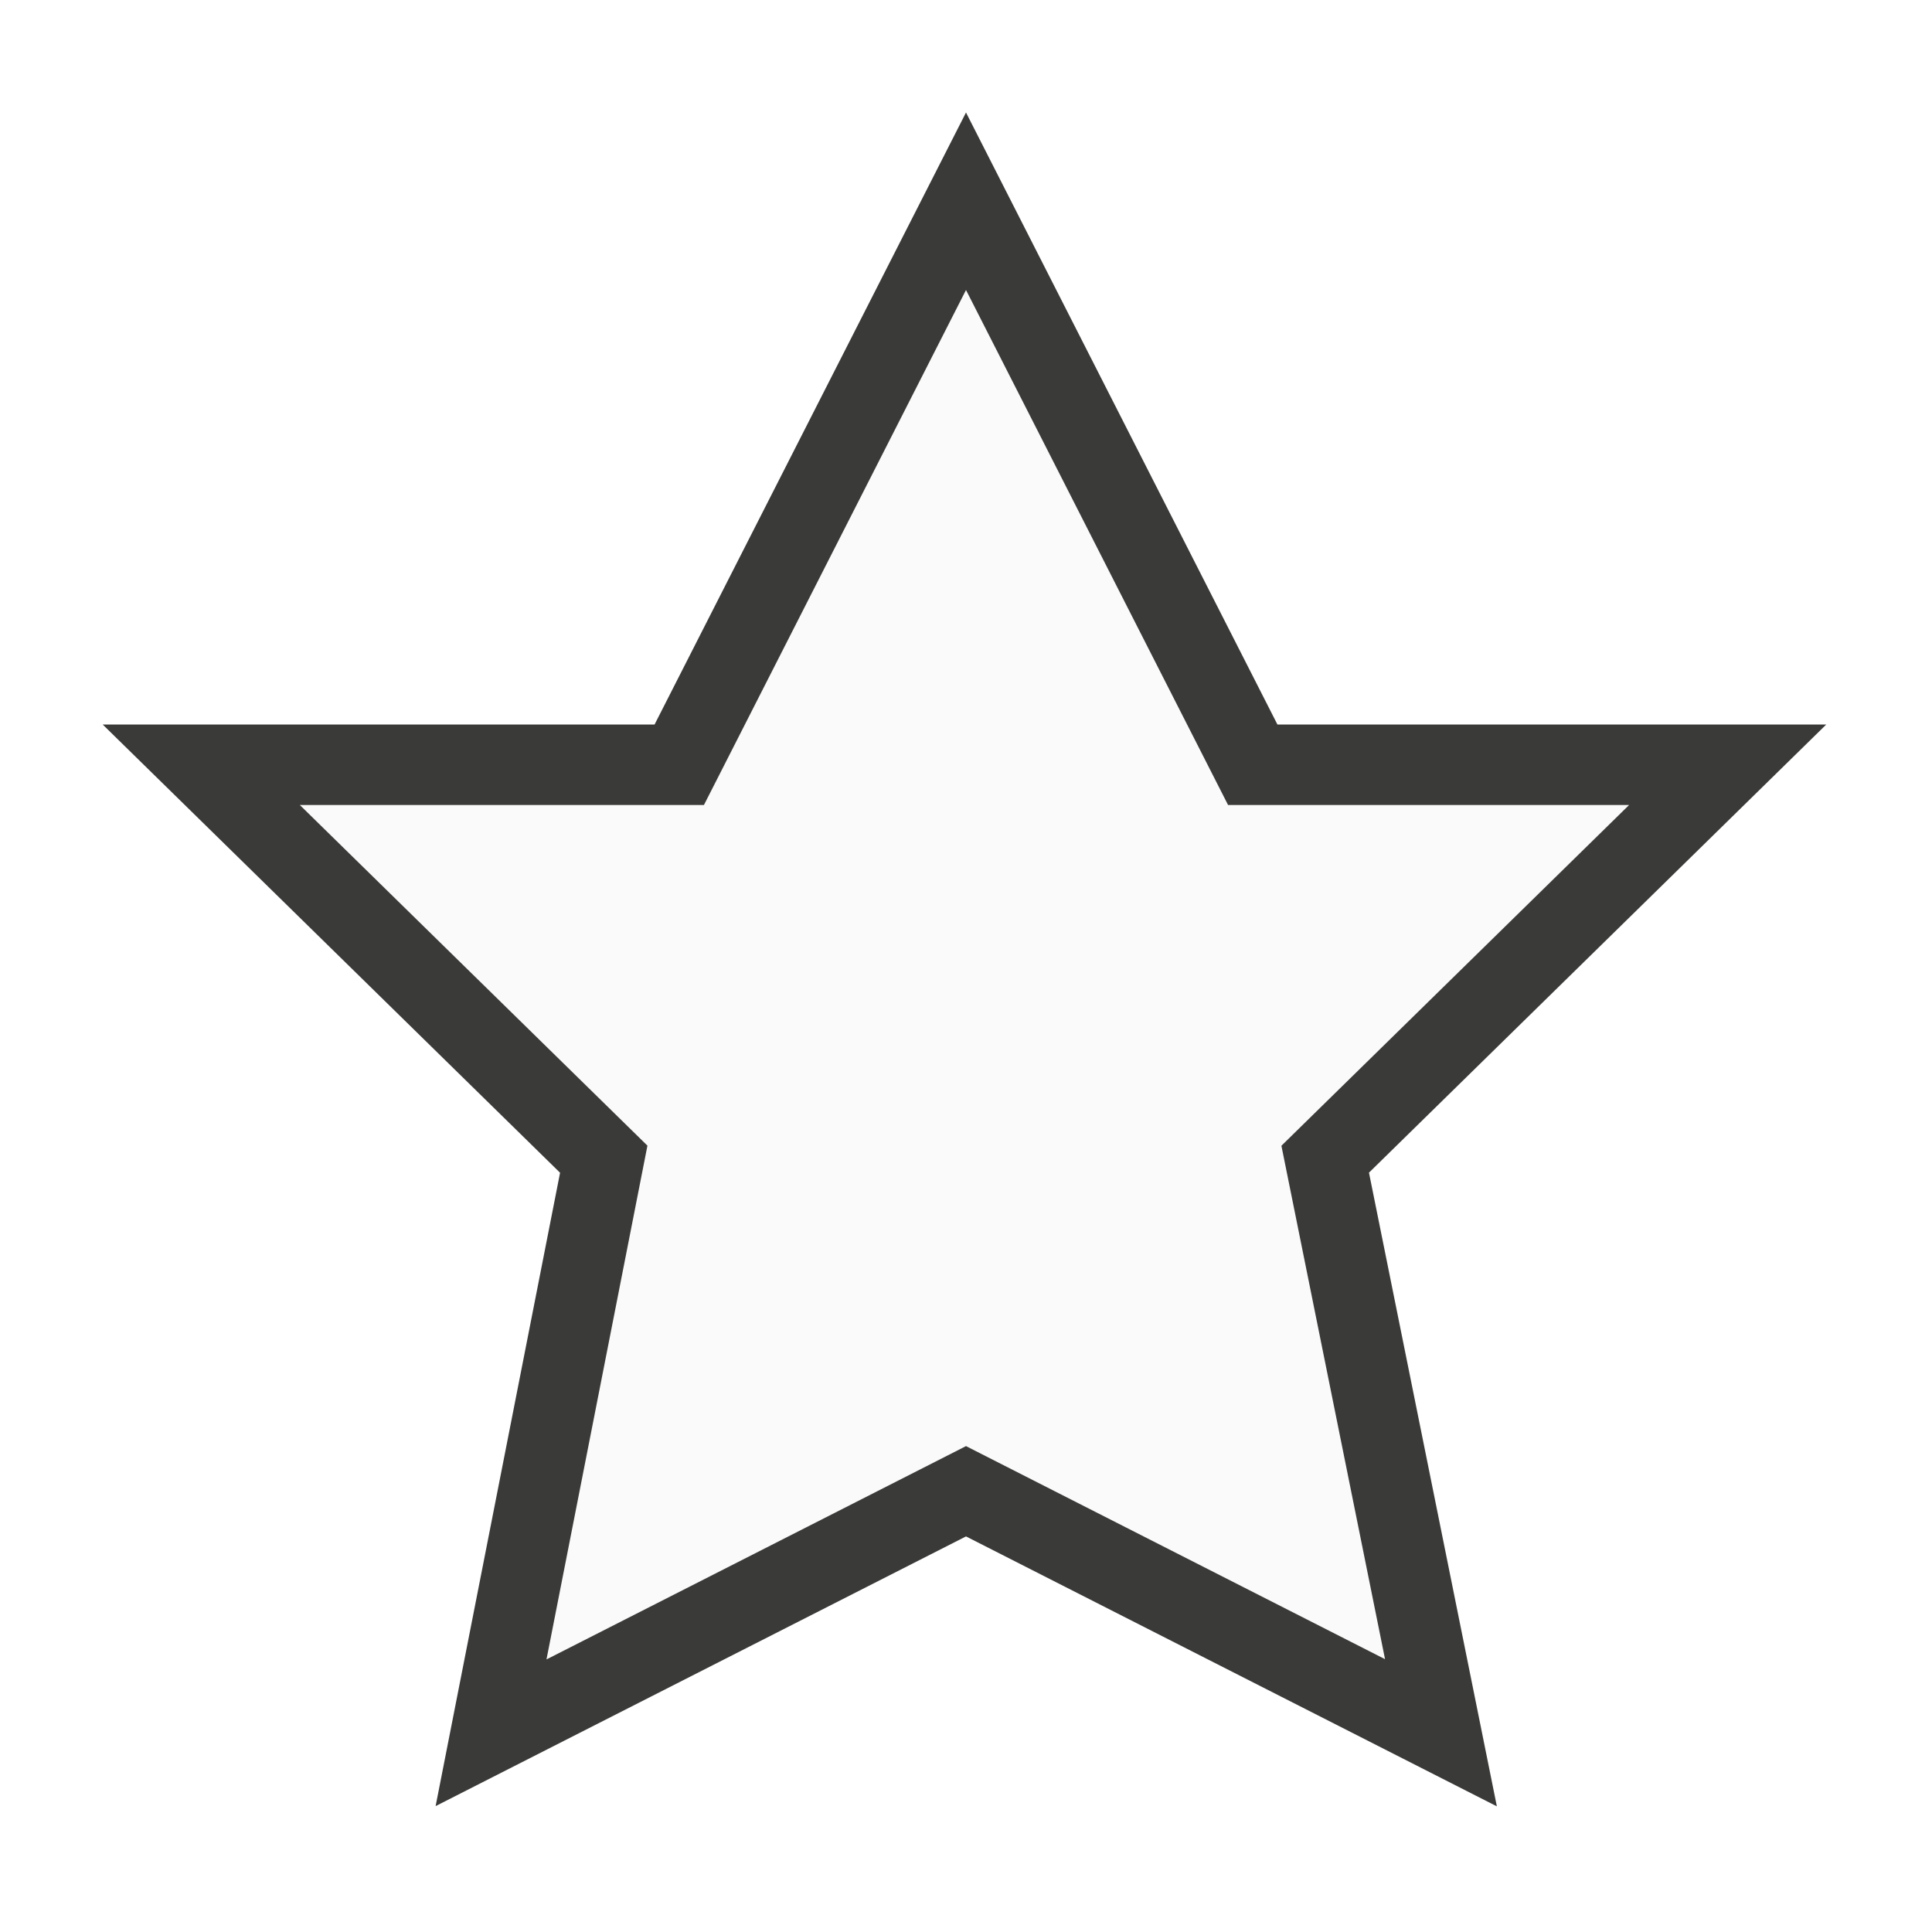
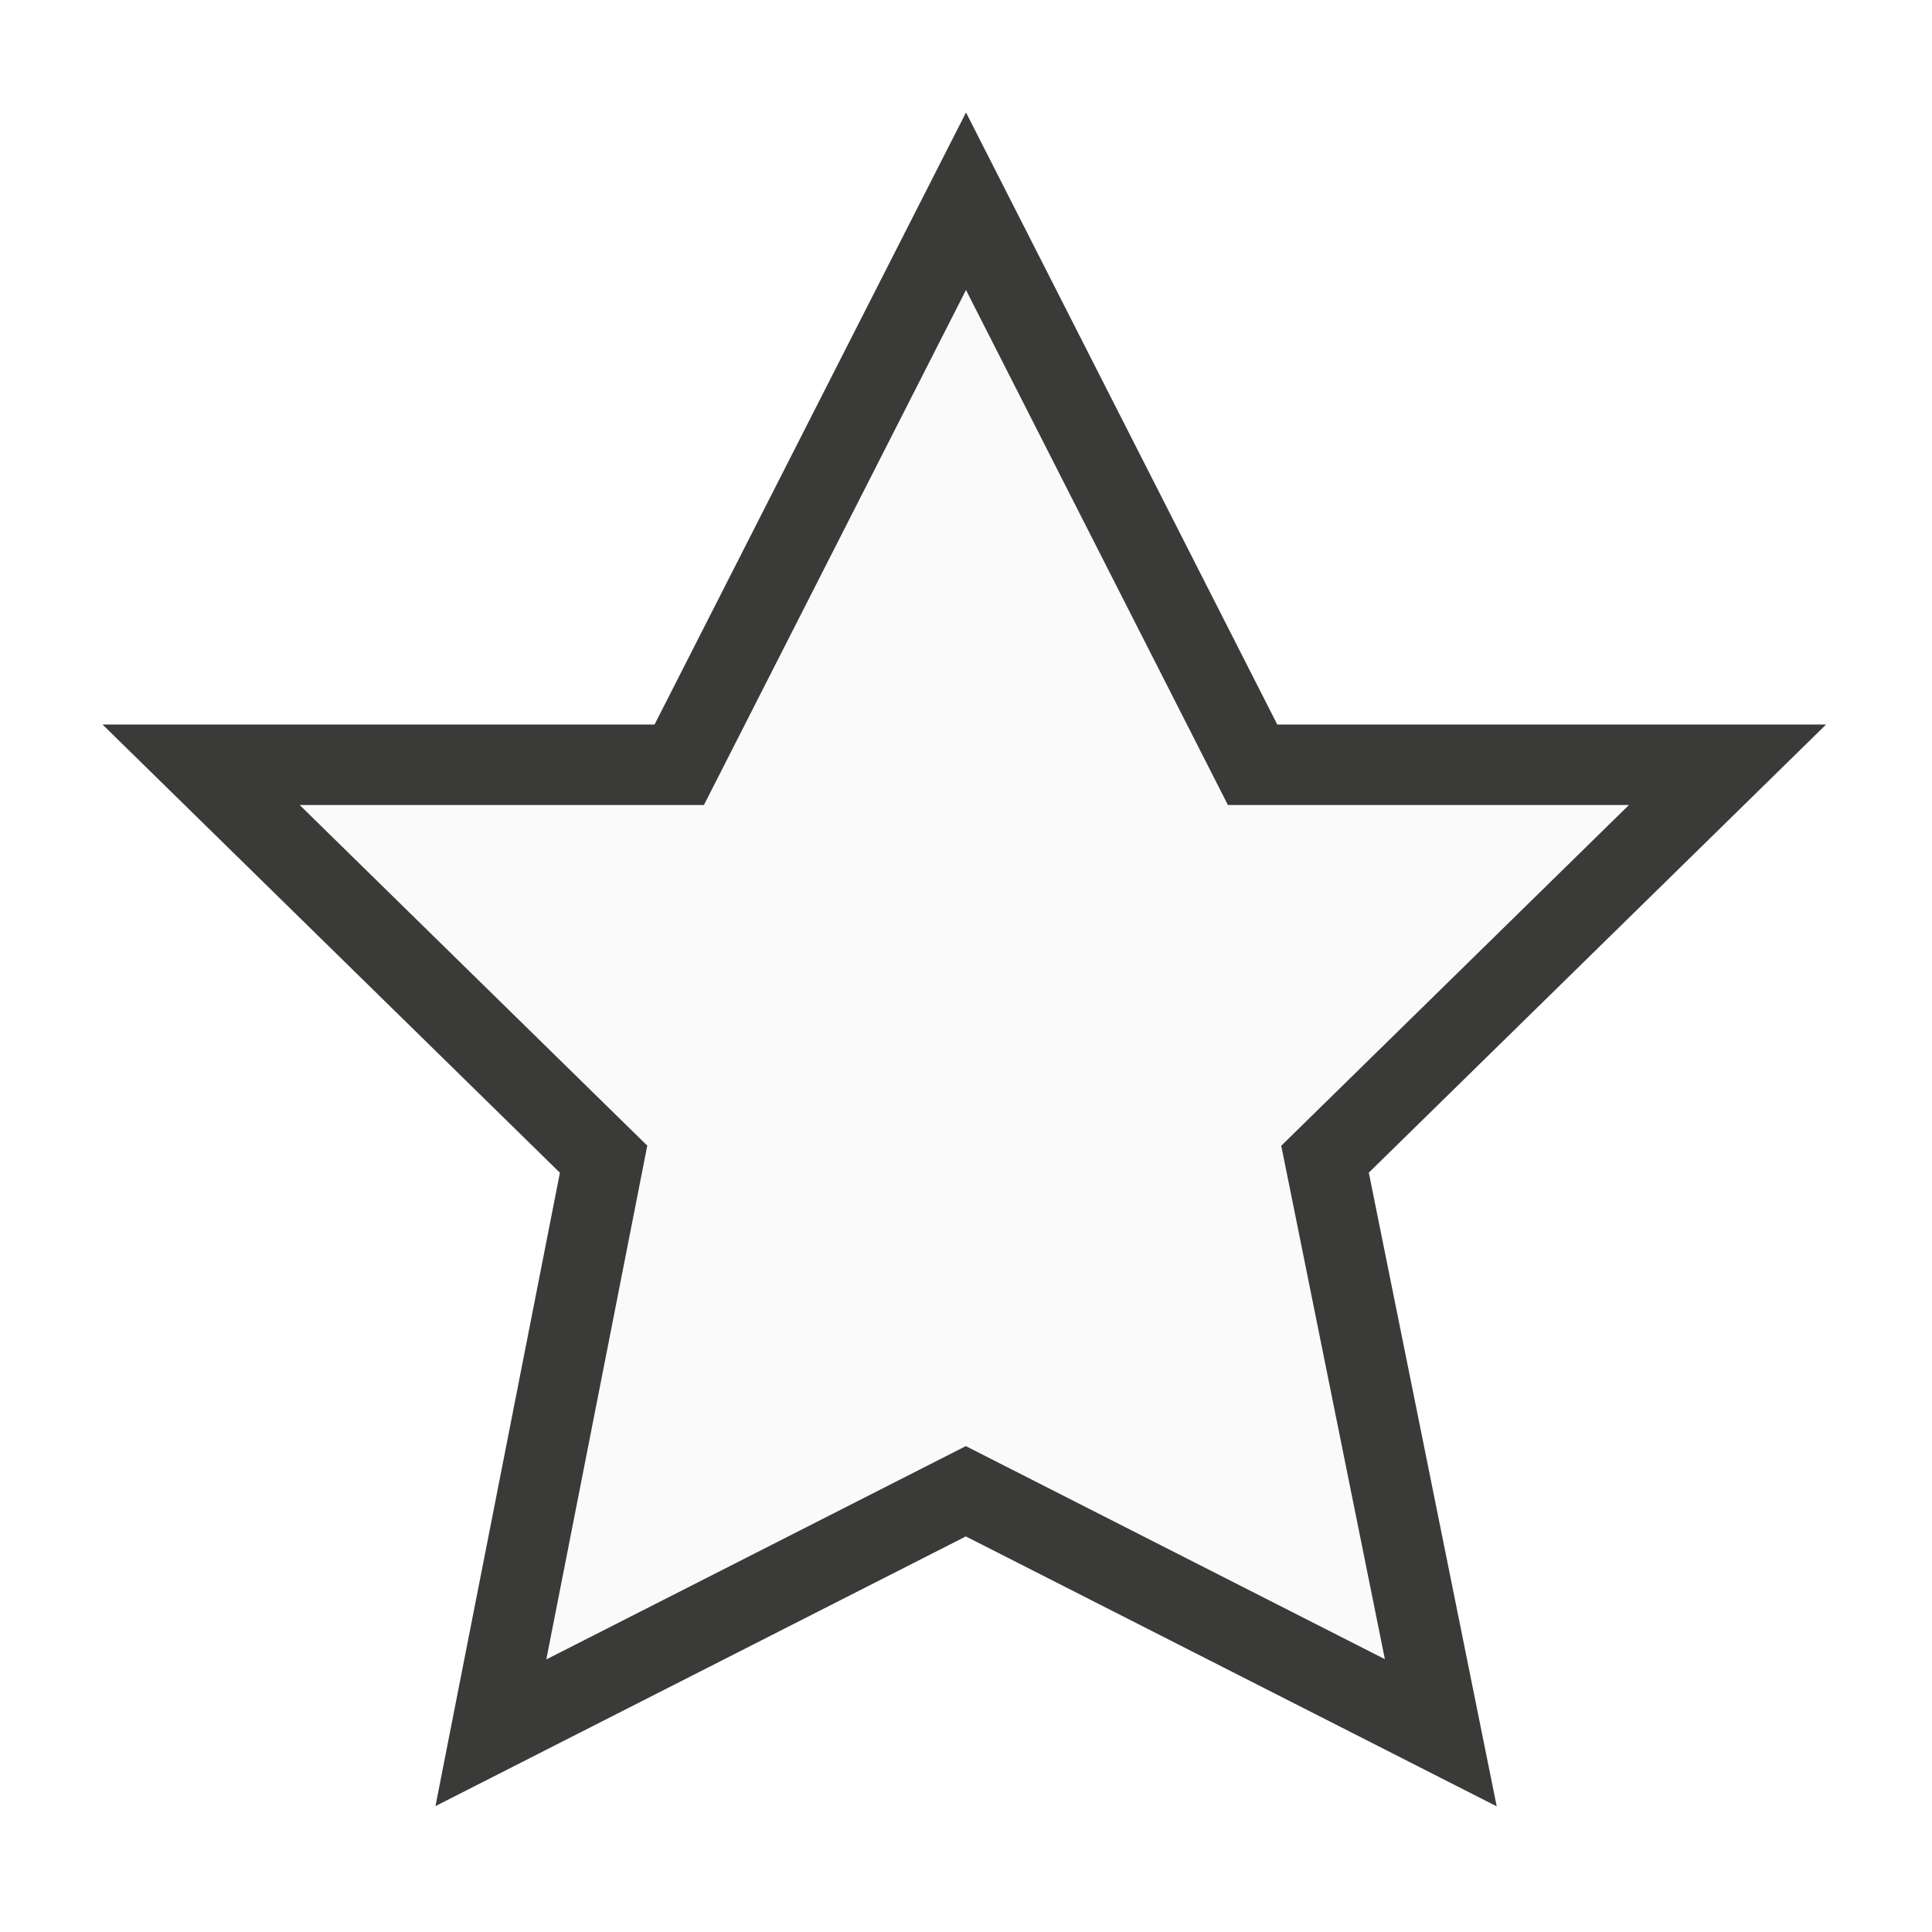
<svg xmlns="http://www.w3.org/2000/svg" viewBox="0 0 24 24">
-   <path class="icn icn--shape-color" d="m12 2.5-3.562 7h-5.938l5 4.9-1.4 7.125 5.9-3 5.9 3-1.438-7.125 5-4.9h-5.9z" fill="#fafafa" stroke="#3a3a38" stroke-linecap="round" stroke-linejoin="miter" />
+   <path class="icn icn--shape-color" d="m12 2.5-3.562 7h-5.94l5 4.9-1.4 7.125 5.9-3 5.9 3-1.438-7.125 5-4.9h-5.9z" fill="#fafafa" stroke="#3a3a38" stroke-linecap="round" stroke-linejoin="miter" />
</svg>
